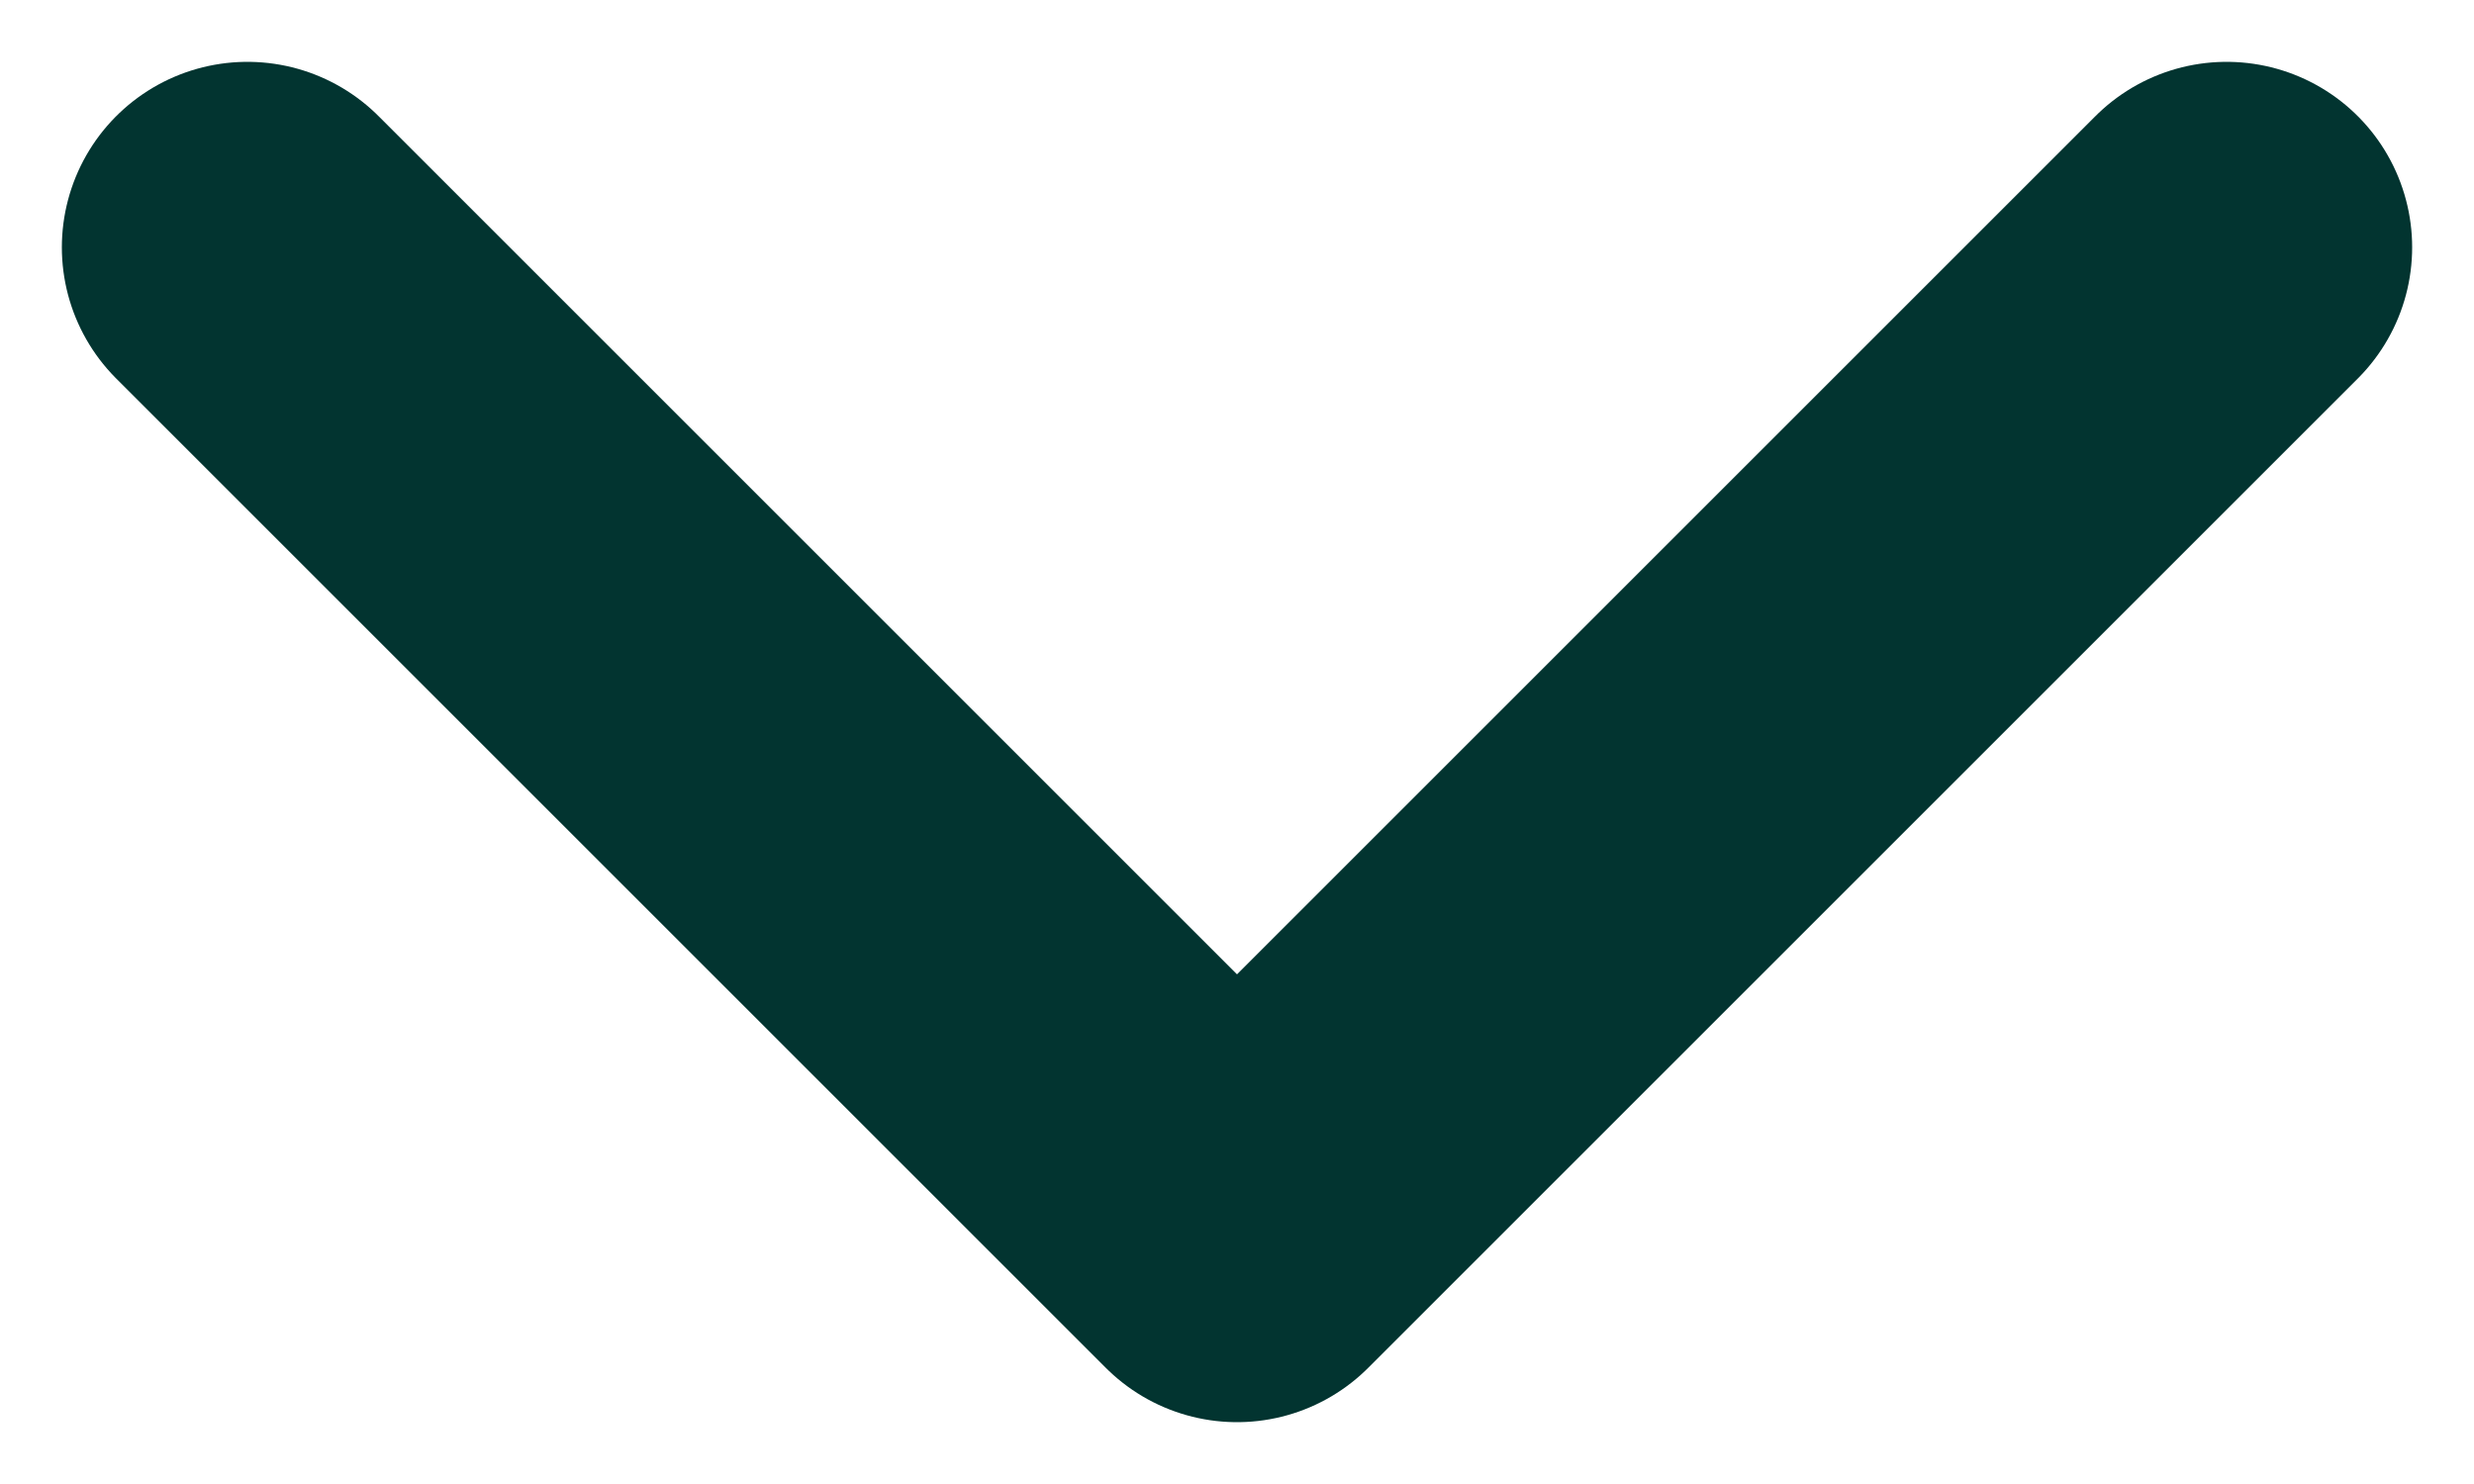
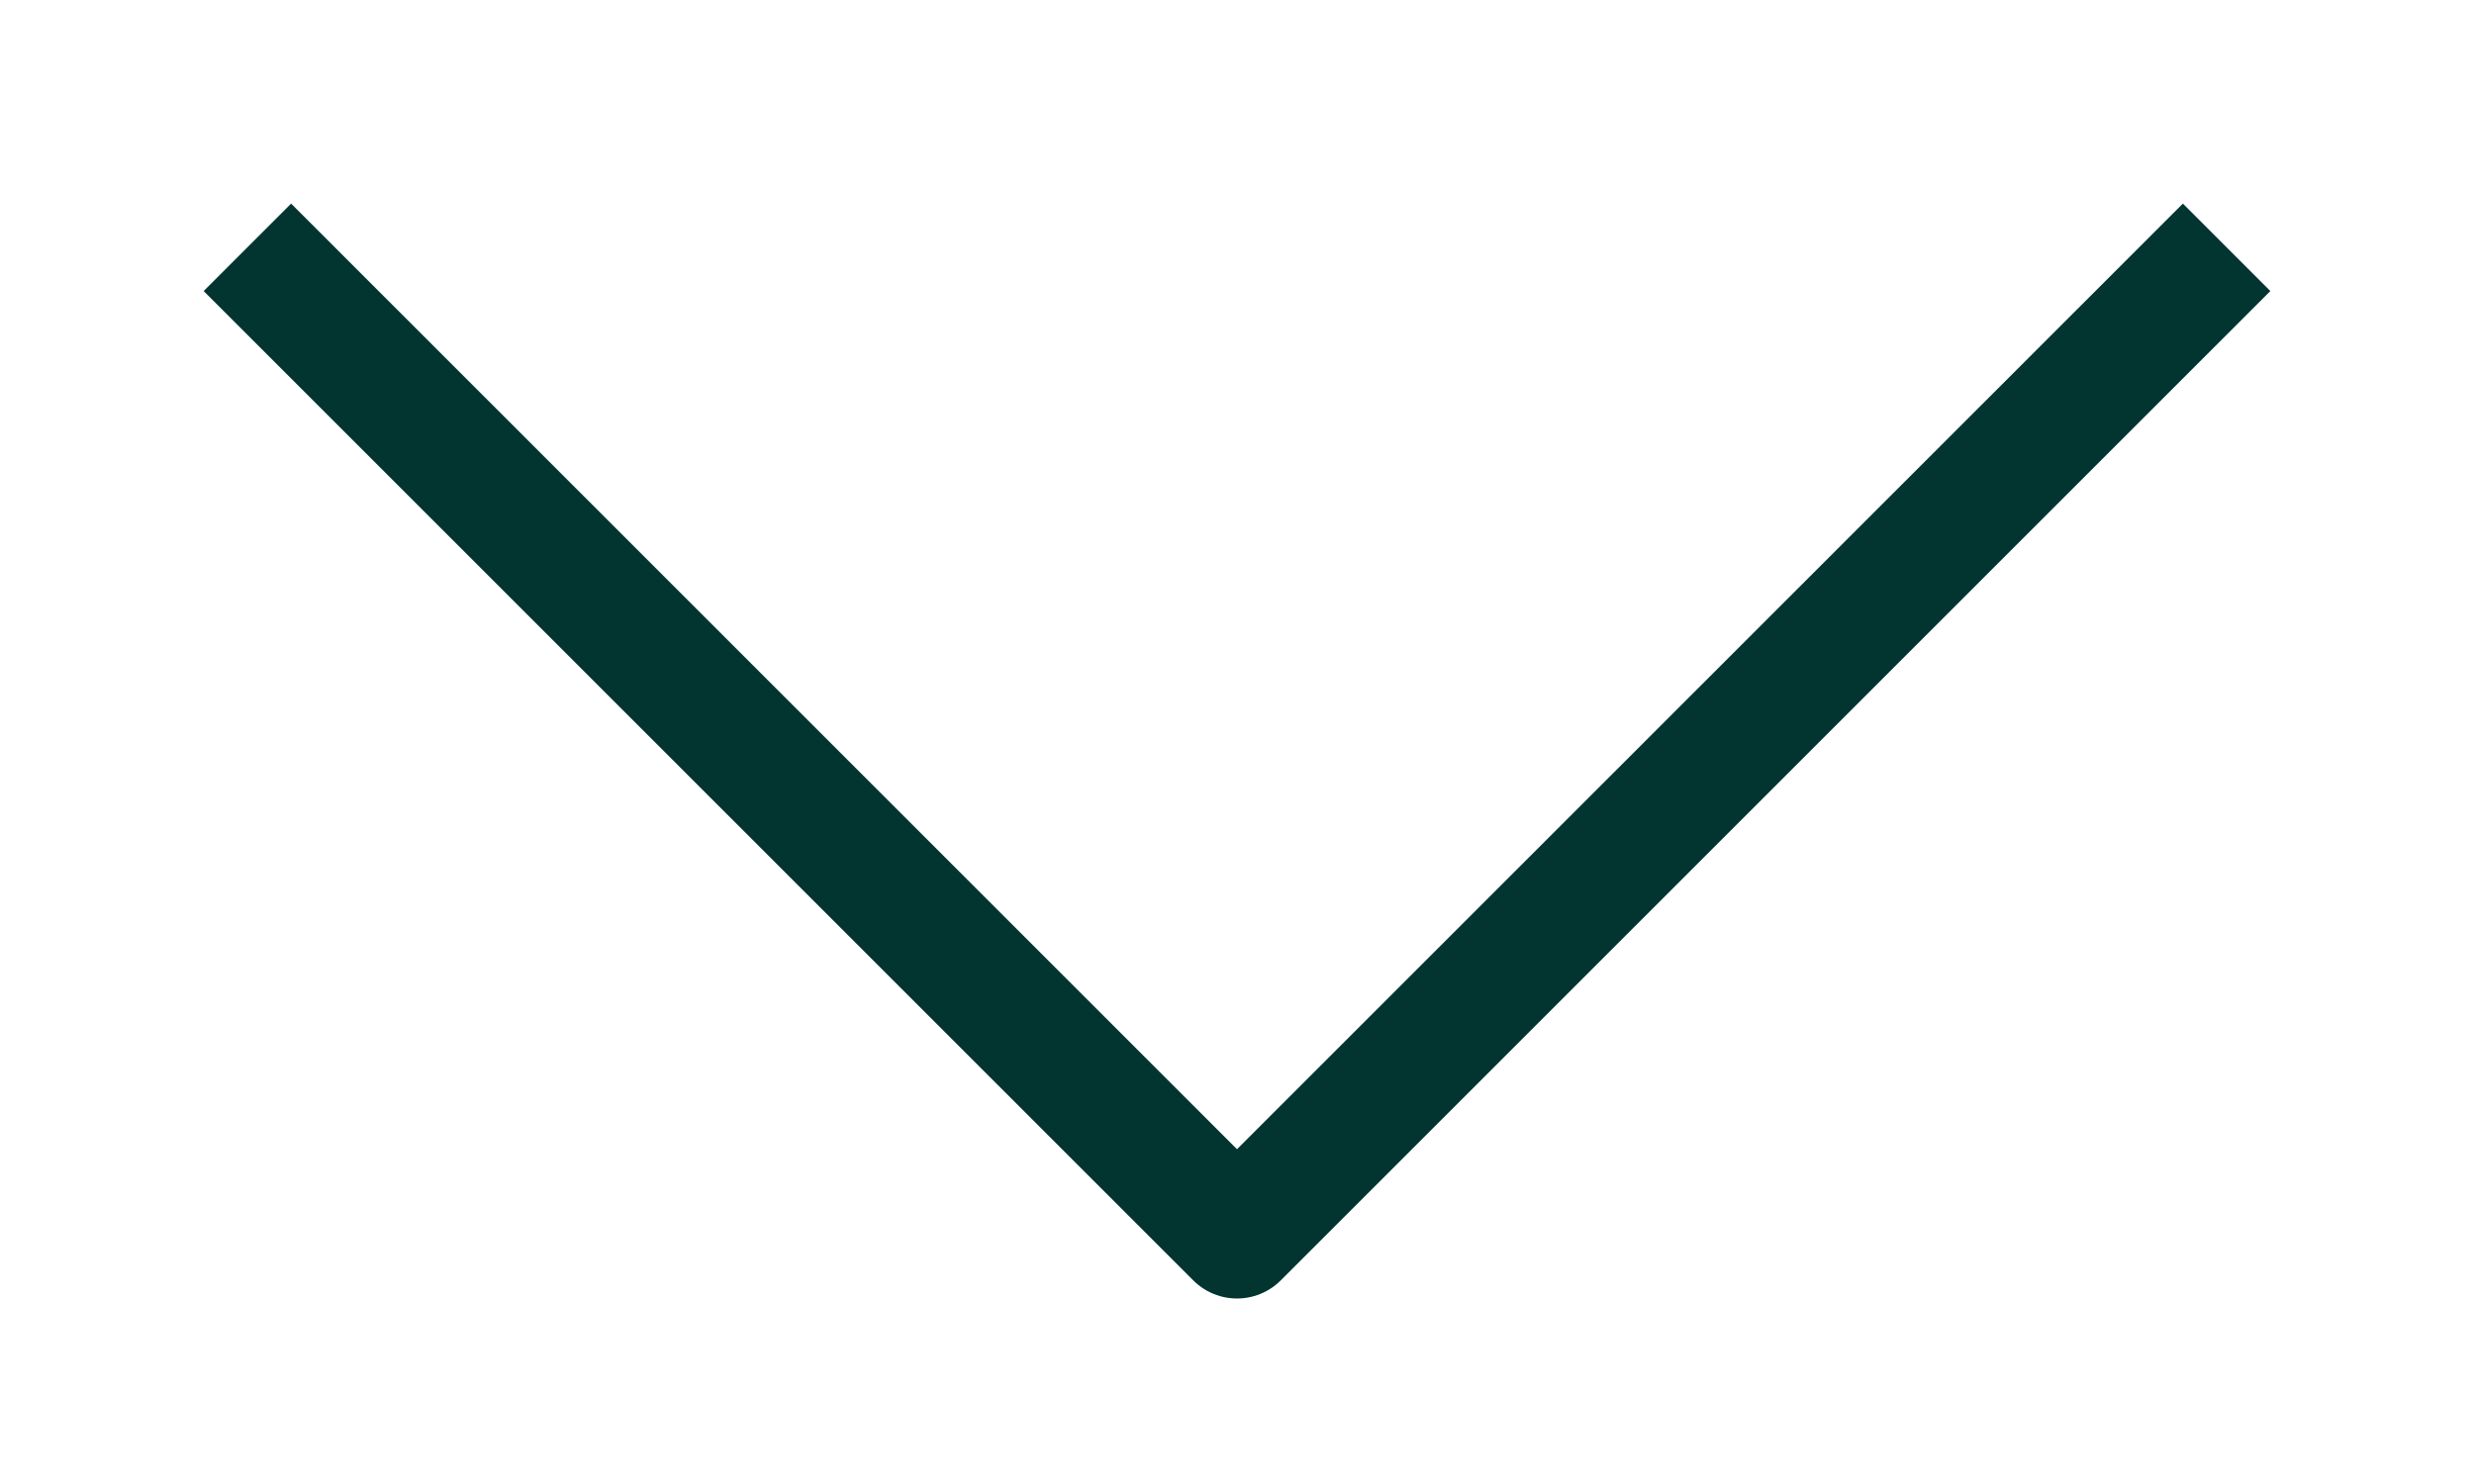
<svg xmlns="http://www.w3.org/2000/svg" width="20" height="12" viewBox="0 0 20 12" fill="none">
-   <path d="M18 2L10 10L2 2" stroke="#023430" stroke-width="3" stroke-linecap="round" stroke-linejoin="round" />
+   <path d="M18 2L10 10L2 2" stroke="#023430" strokeWidth="3" strokeLinecap="round" stroke-linejoin="round" />
</svg>
